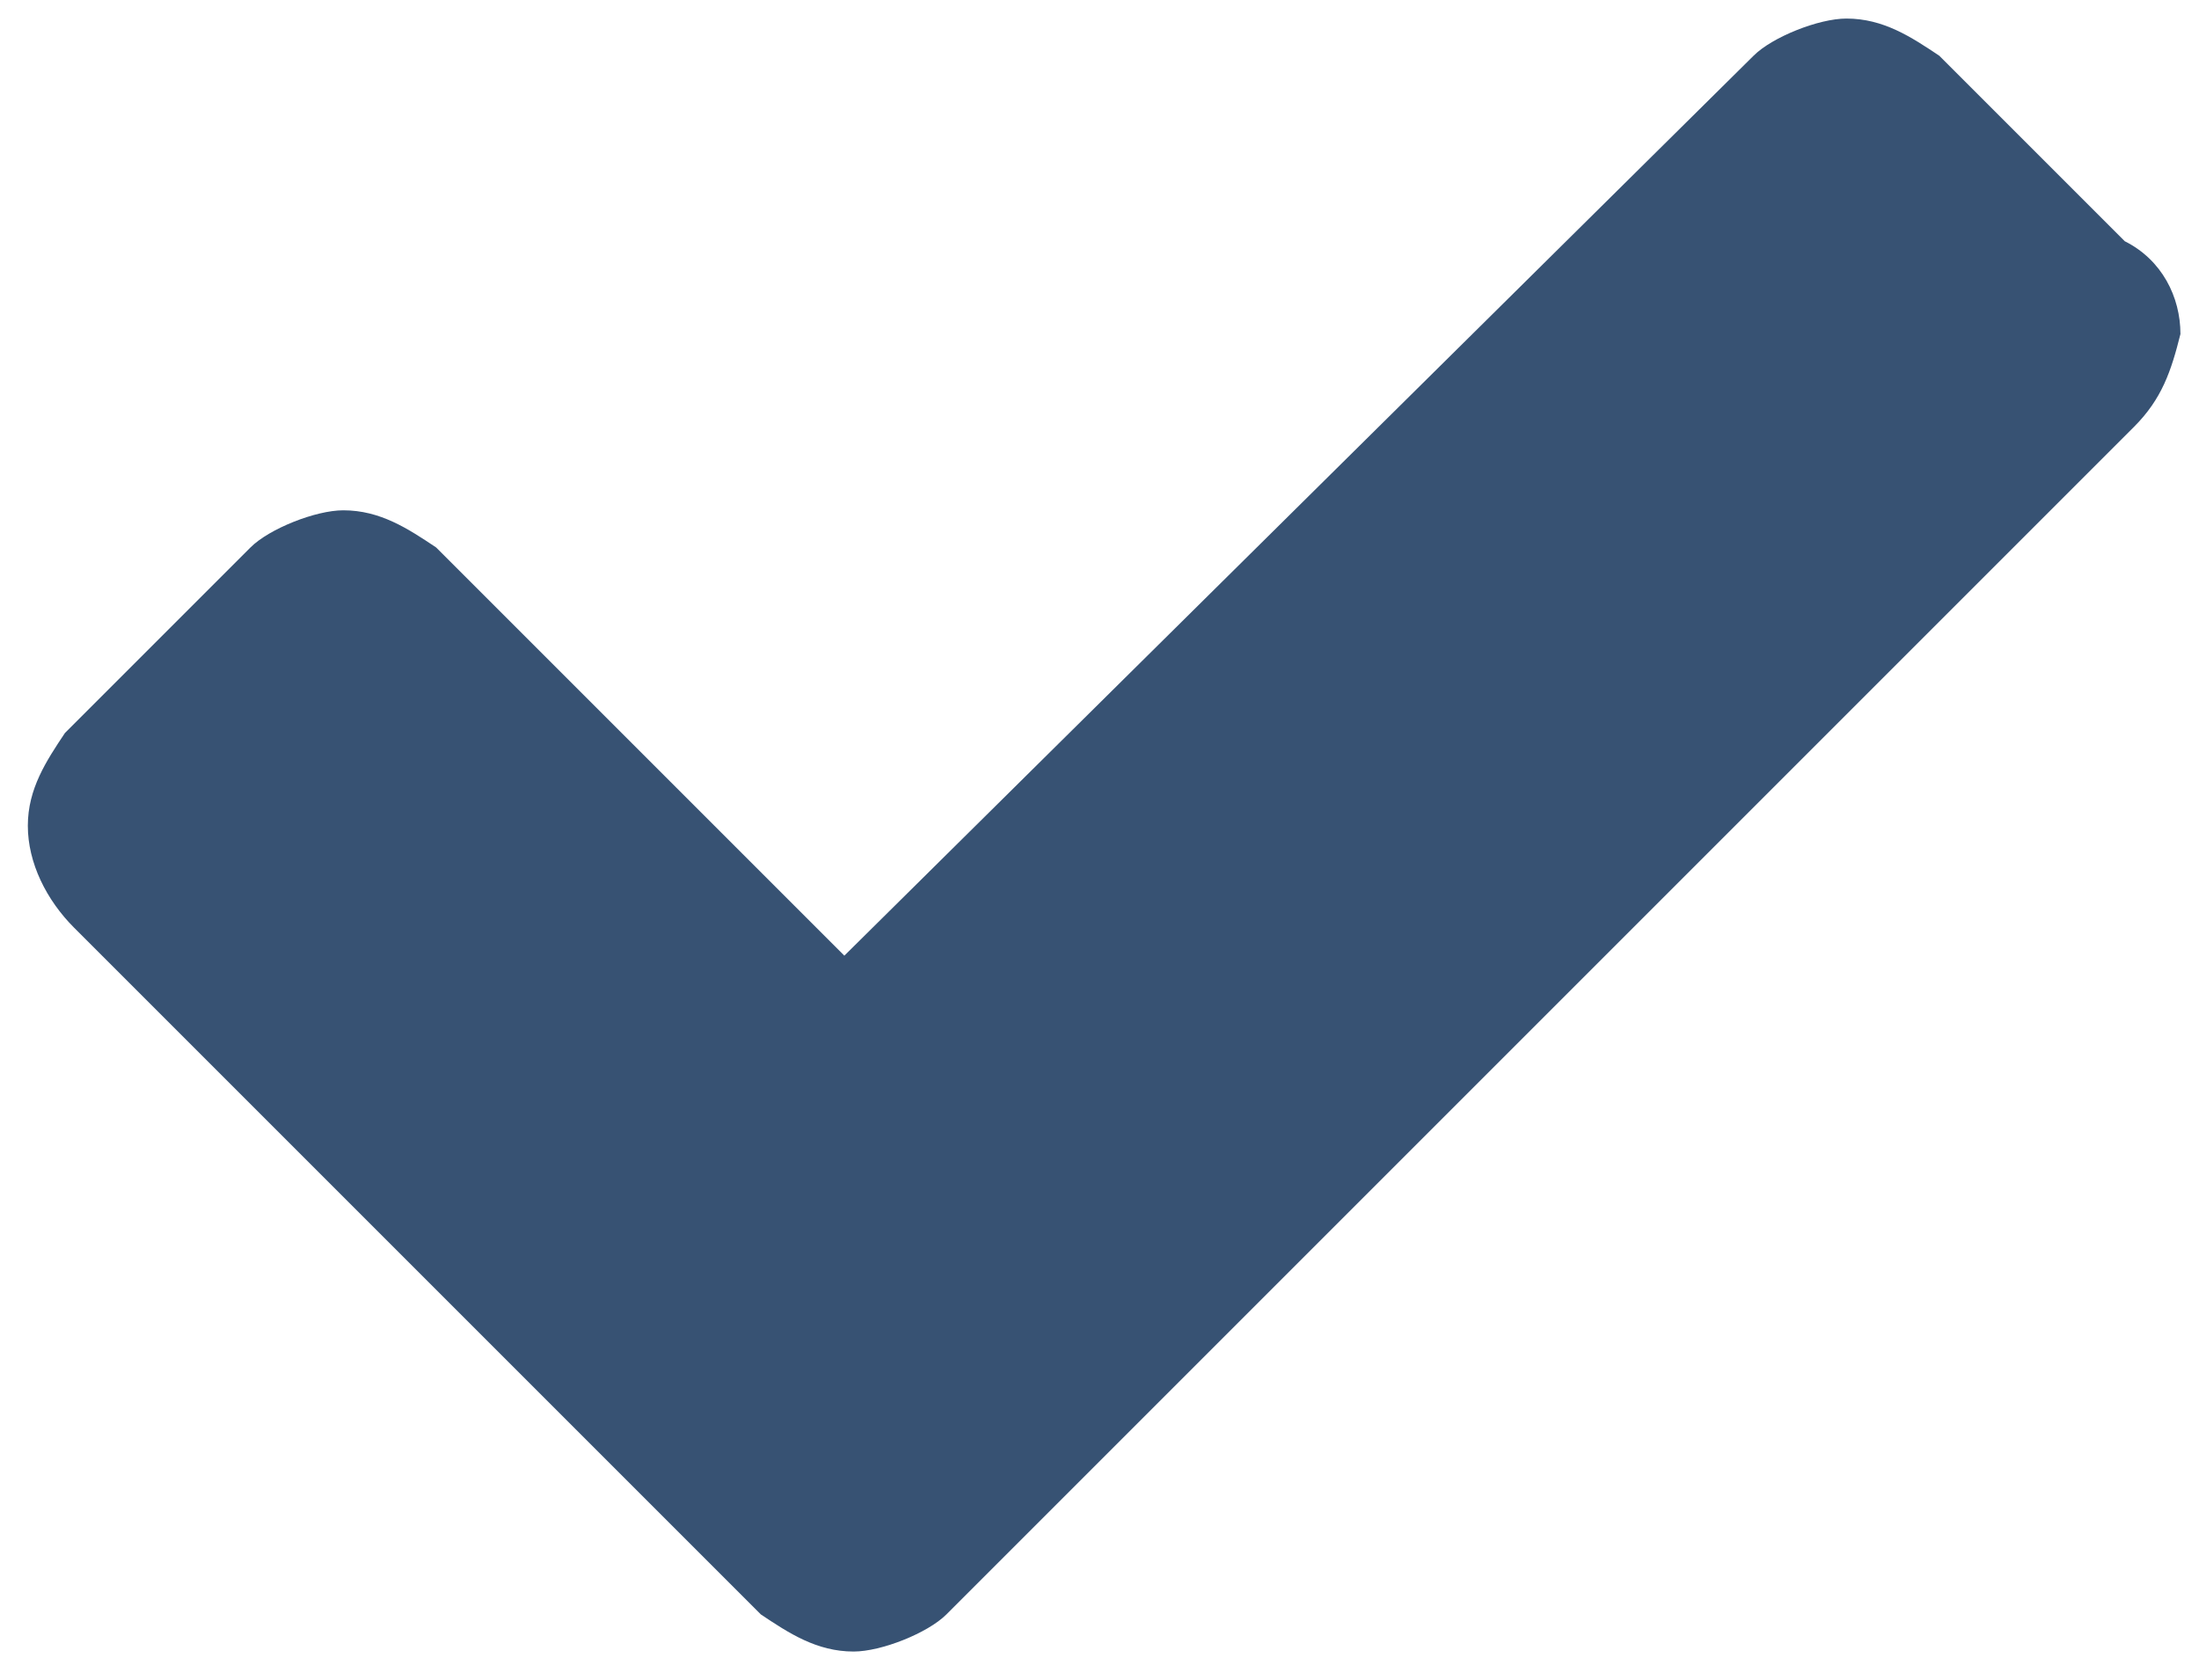
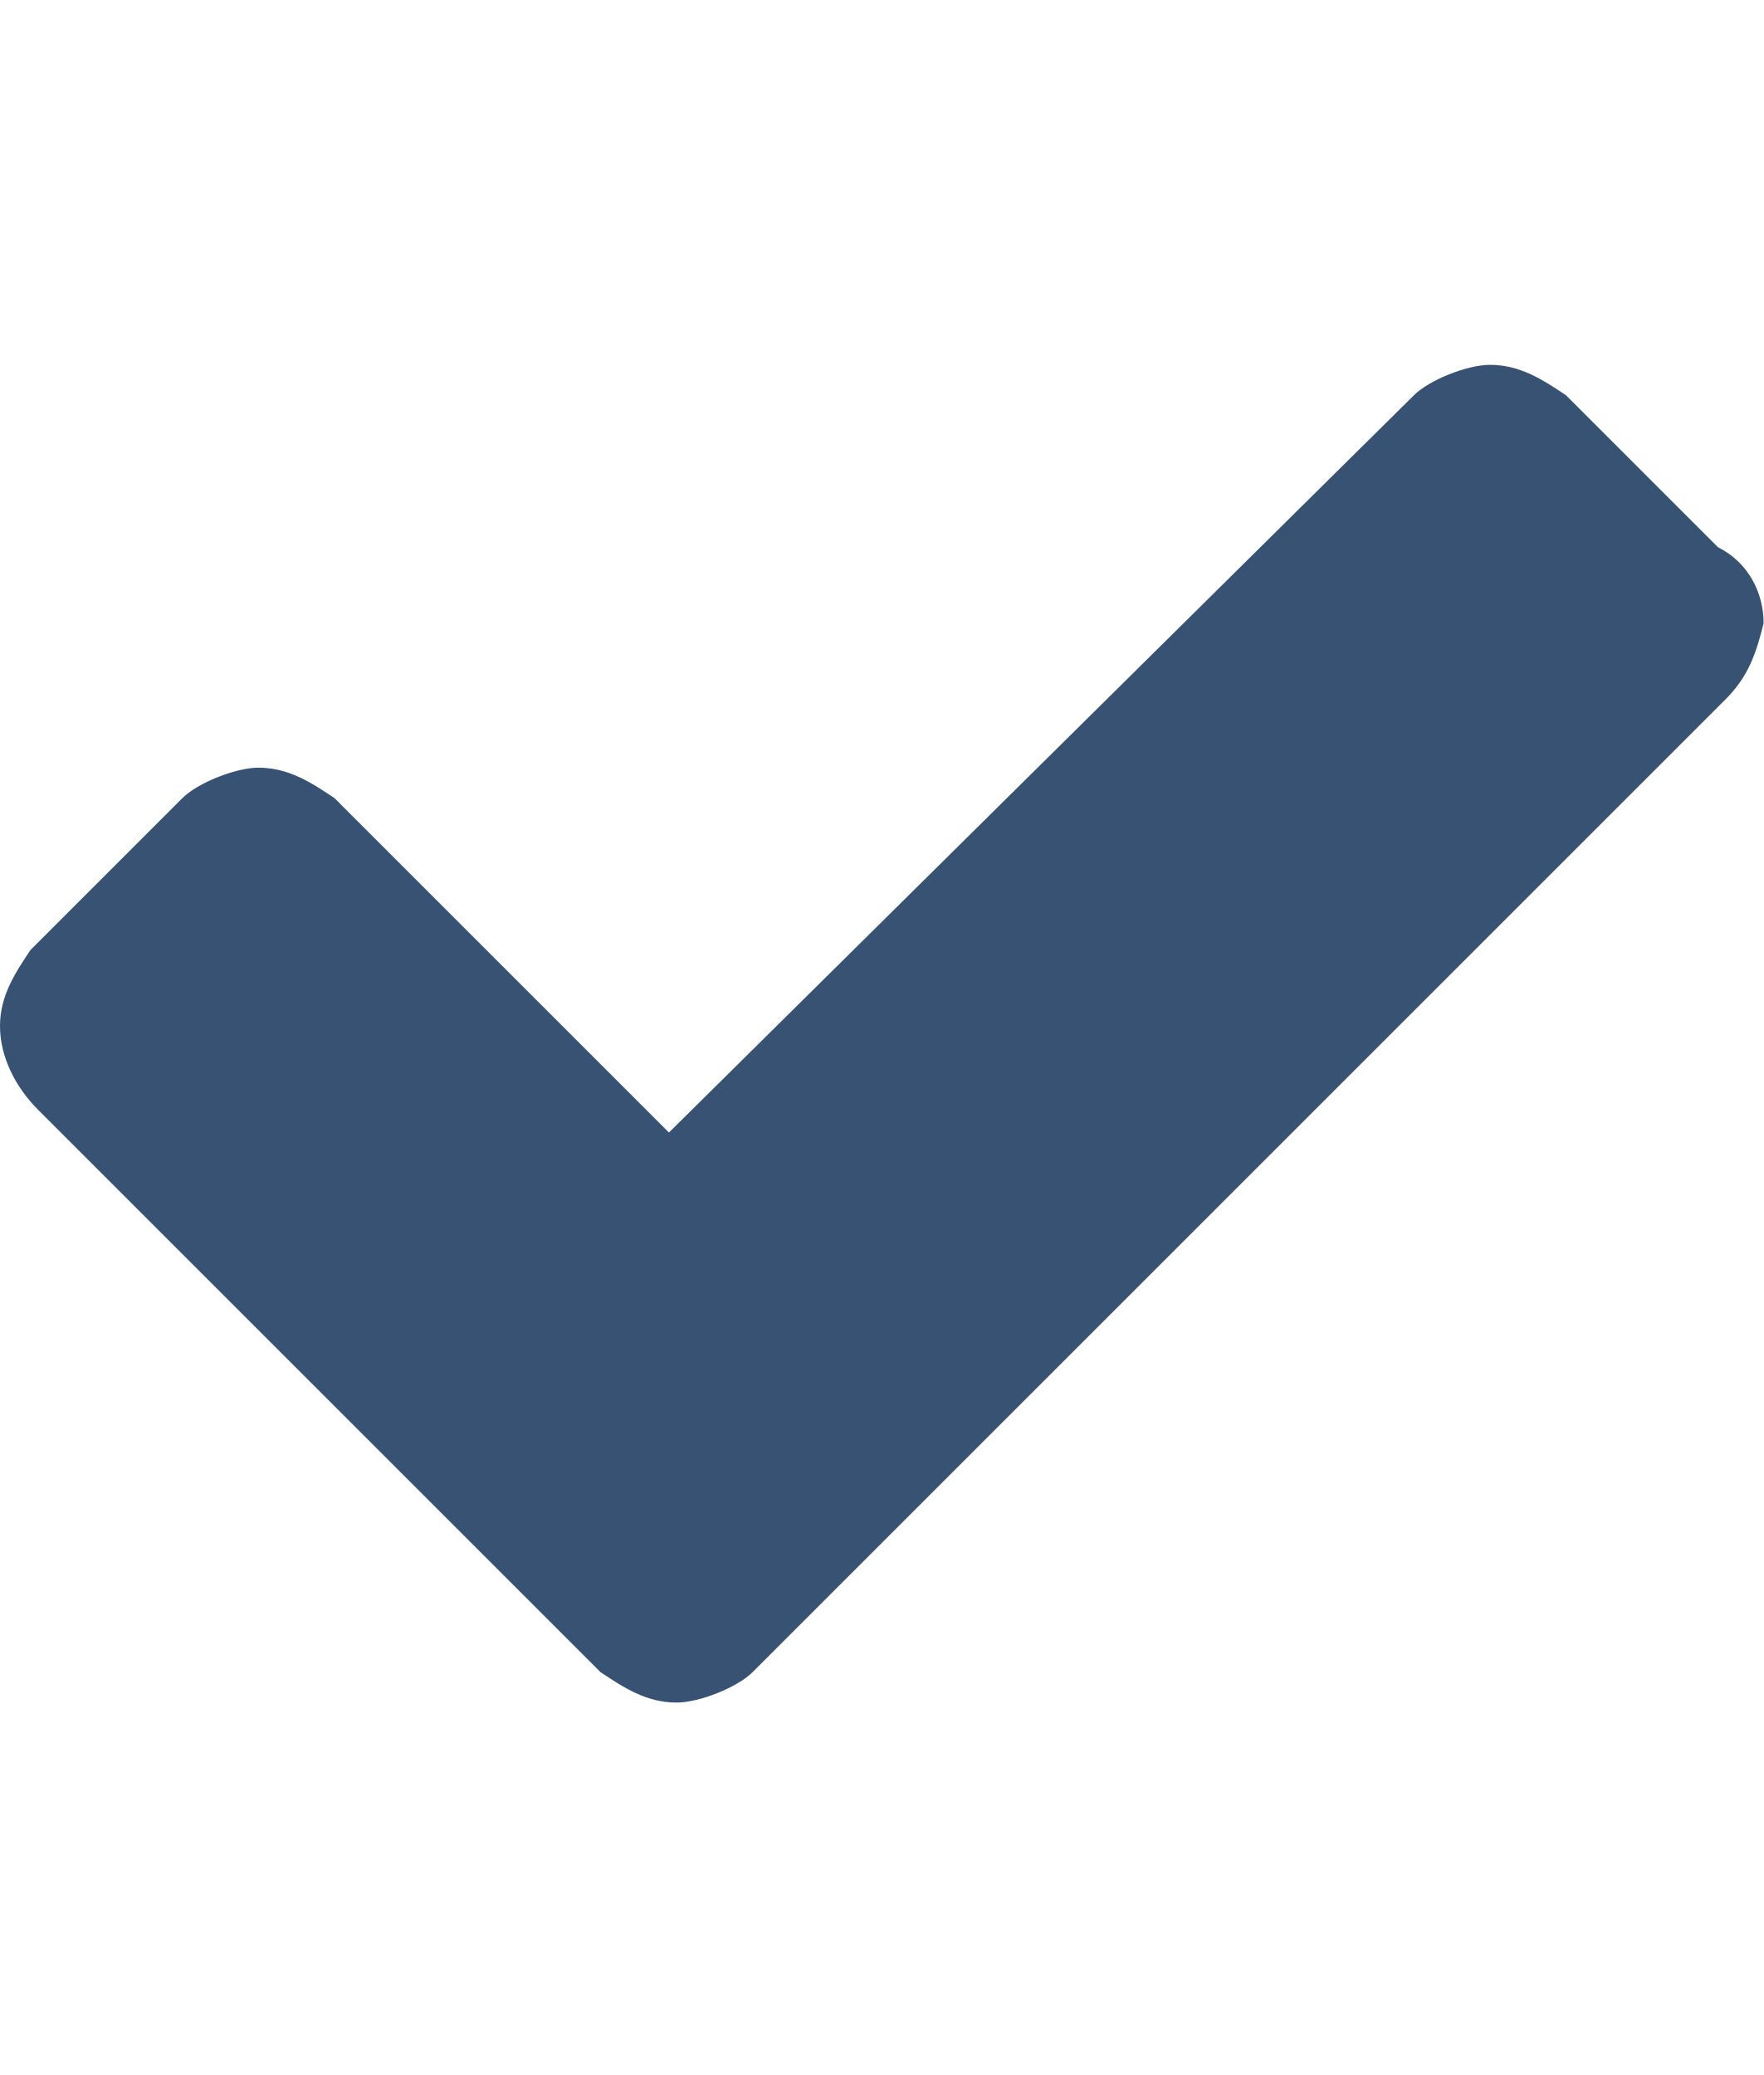
- <svg xmlns="http://www.w3.org/2000/svg" viewBox="0 0 23.7 18.1">
-   <path d="M23 4.6L12.2 15.4l-2 2c-.2.2-.7.4-1 .4-.4 0-.7-.2-1-.4l-2-2L.8 10C.5 9.7.3 9.3.3 8.9s.2-.7.4-1l2-2c.2-.2.7-.4 1-.4.4 0 .7.2 1 .4l4.4 4.4L18.9.6c.2-.2.7-.4 1-.4.4 0 .7.2 1 .4l2 2c.4.2.6.6.6 1-.1.4-.2.7-.5 1z" fill="#375273" />
+ <svg xmlns="http://www.w3.org/2000/svg" viewBox="0 0 23.2 27.3">
+   <path d="M22.7 9.2L11.9 20l-2 2c-.2.2-.7.4-1 .4-.4 0-.7-.2-1-.4l-2-2-5.4-5.4c-.3-.3-.5-.7-.5-1.1 0-.4.2-.7.4-1l2-2c.2-.2.7-.4 1-.4.4 0 .7.2 1 .4l4.4 4.4 9.8-9.7c.2-.2.7-.4 1-.4.4 0 .7.2 1 .4l2 2c.4.2.6.6.6 1-.1.4-.2.7-.5 1z" fill="#375273" />
</svg>
